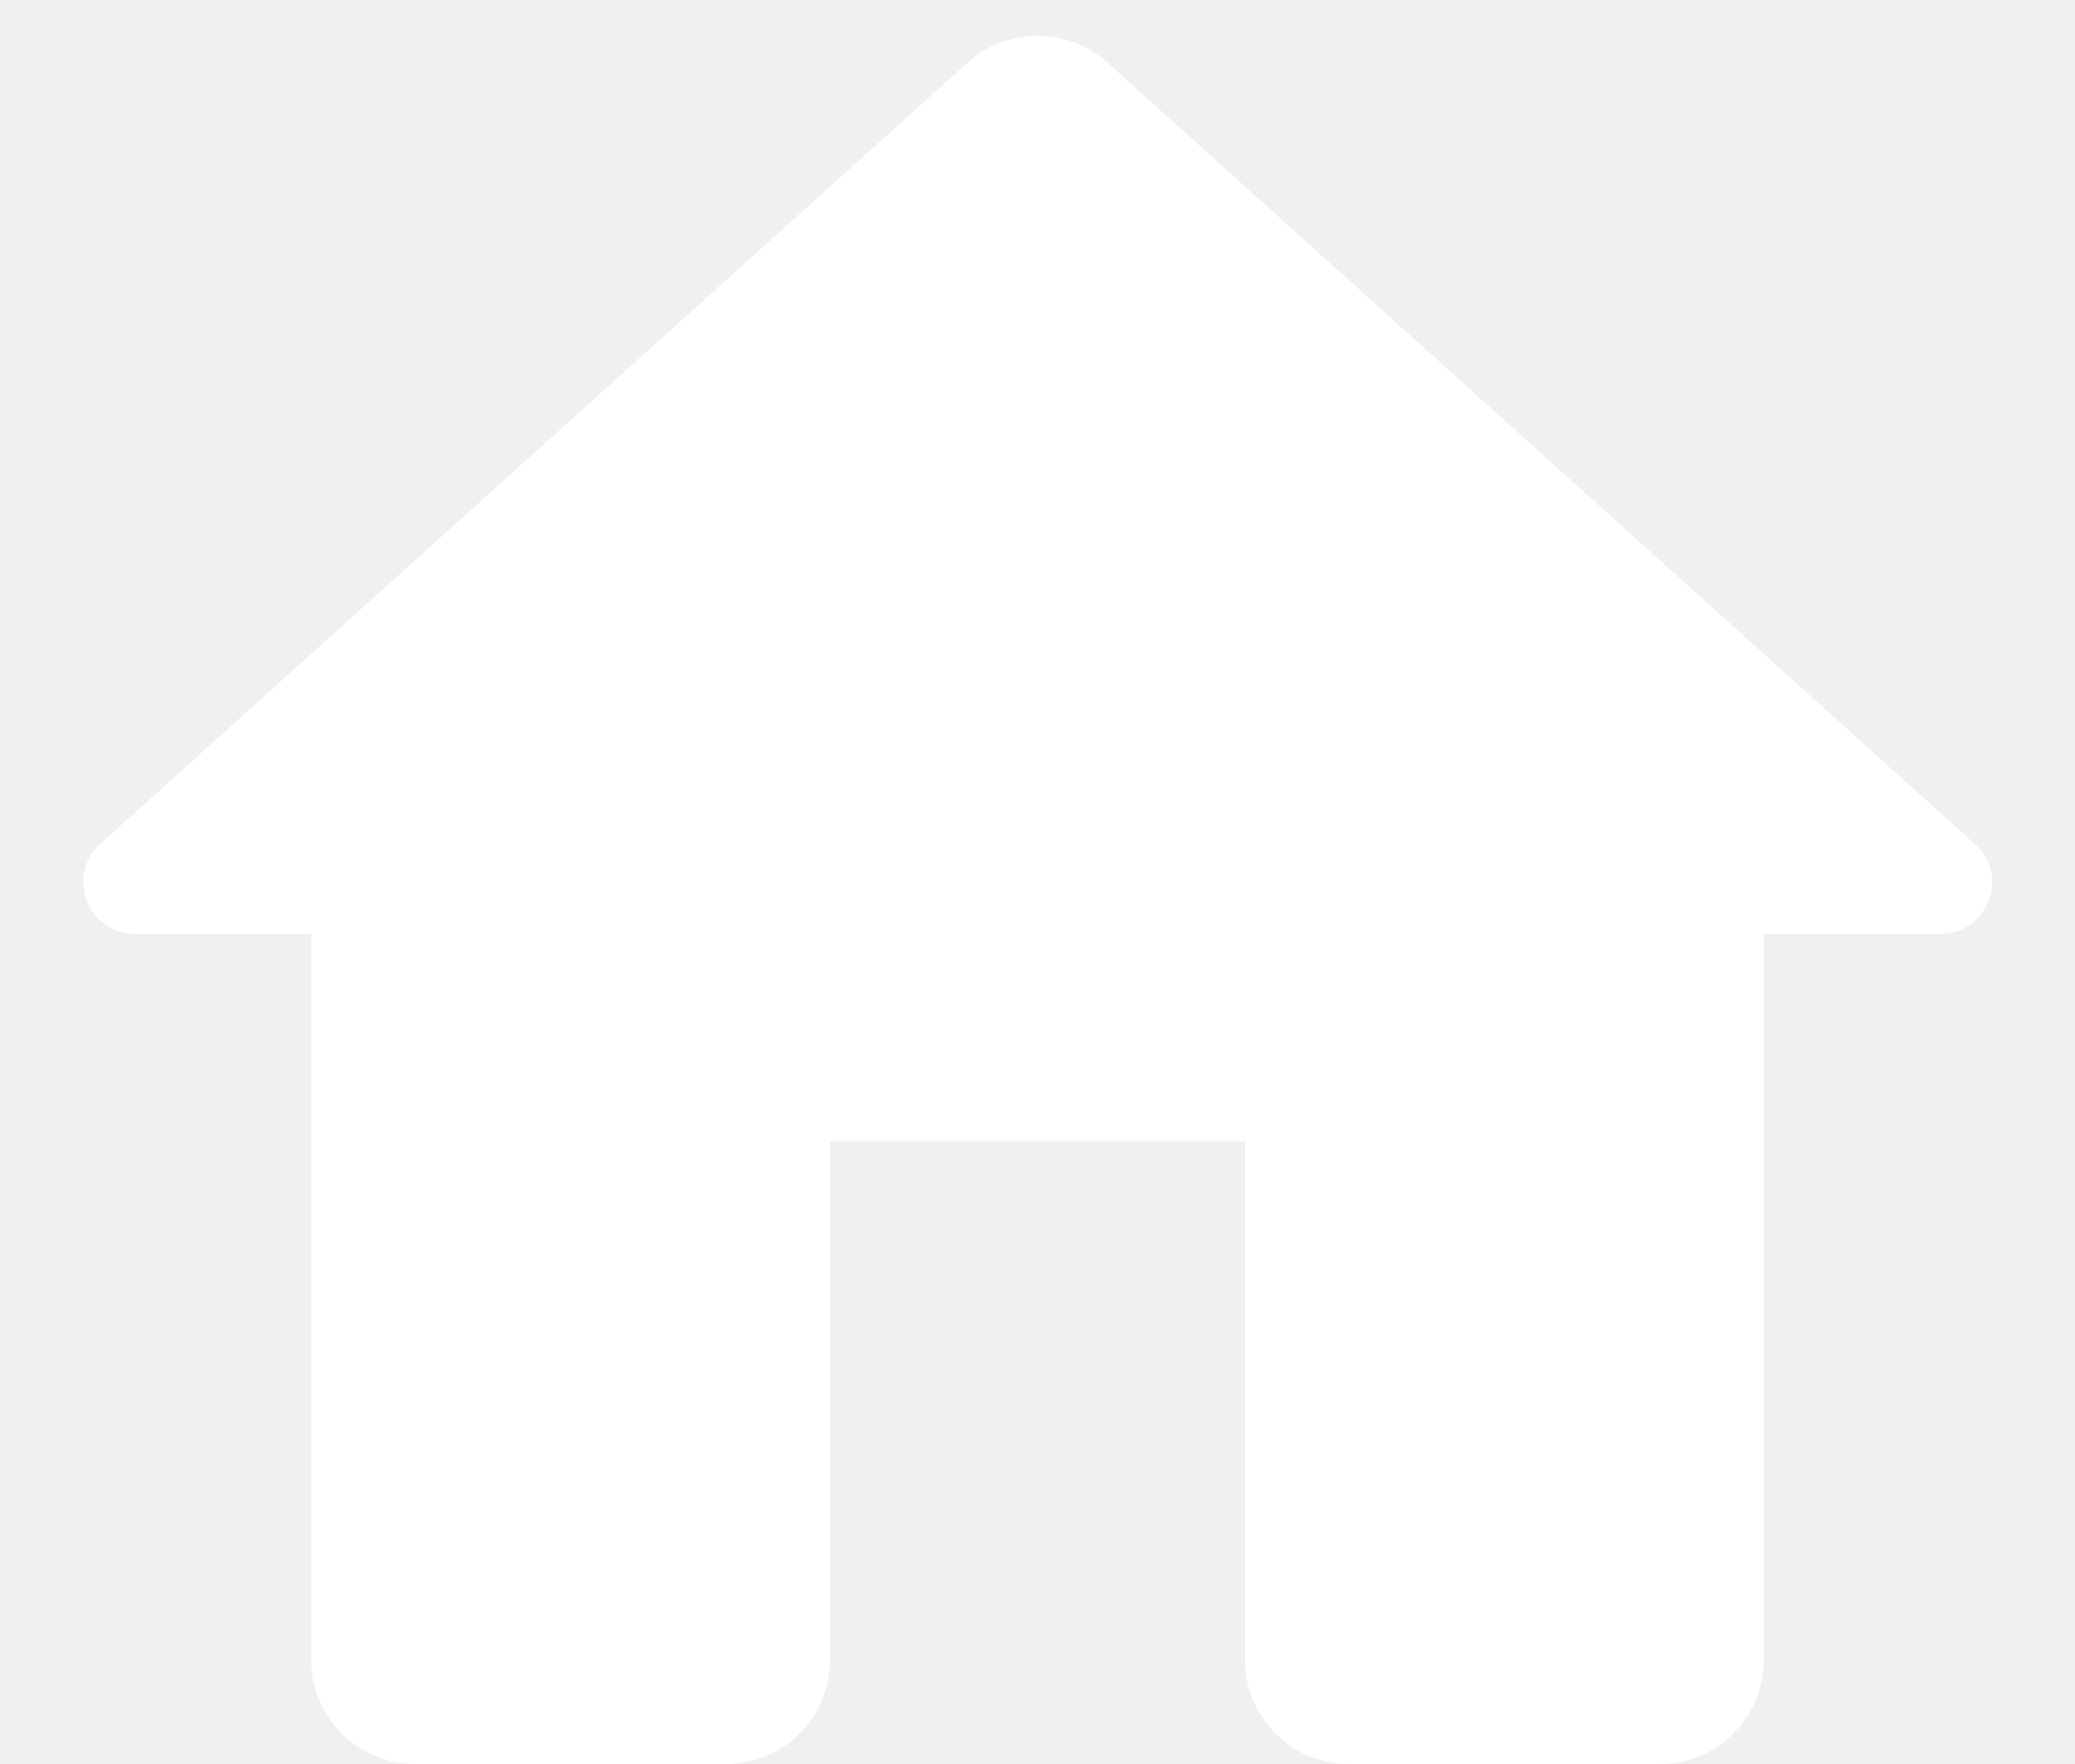
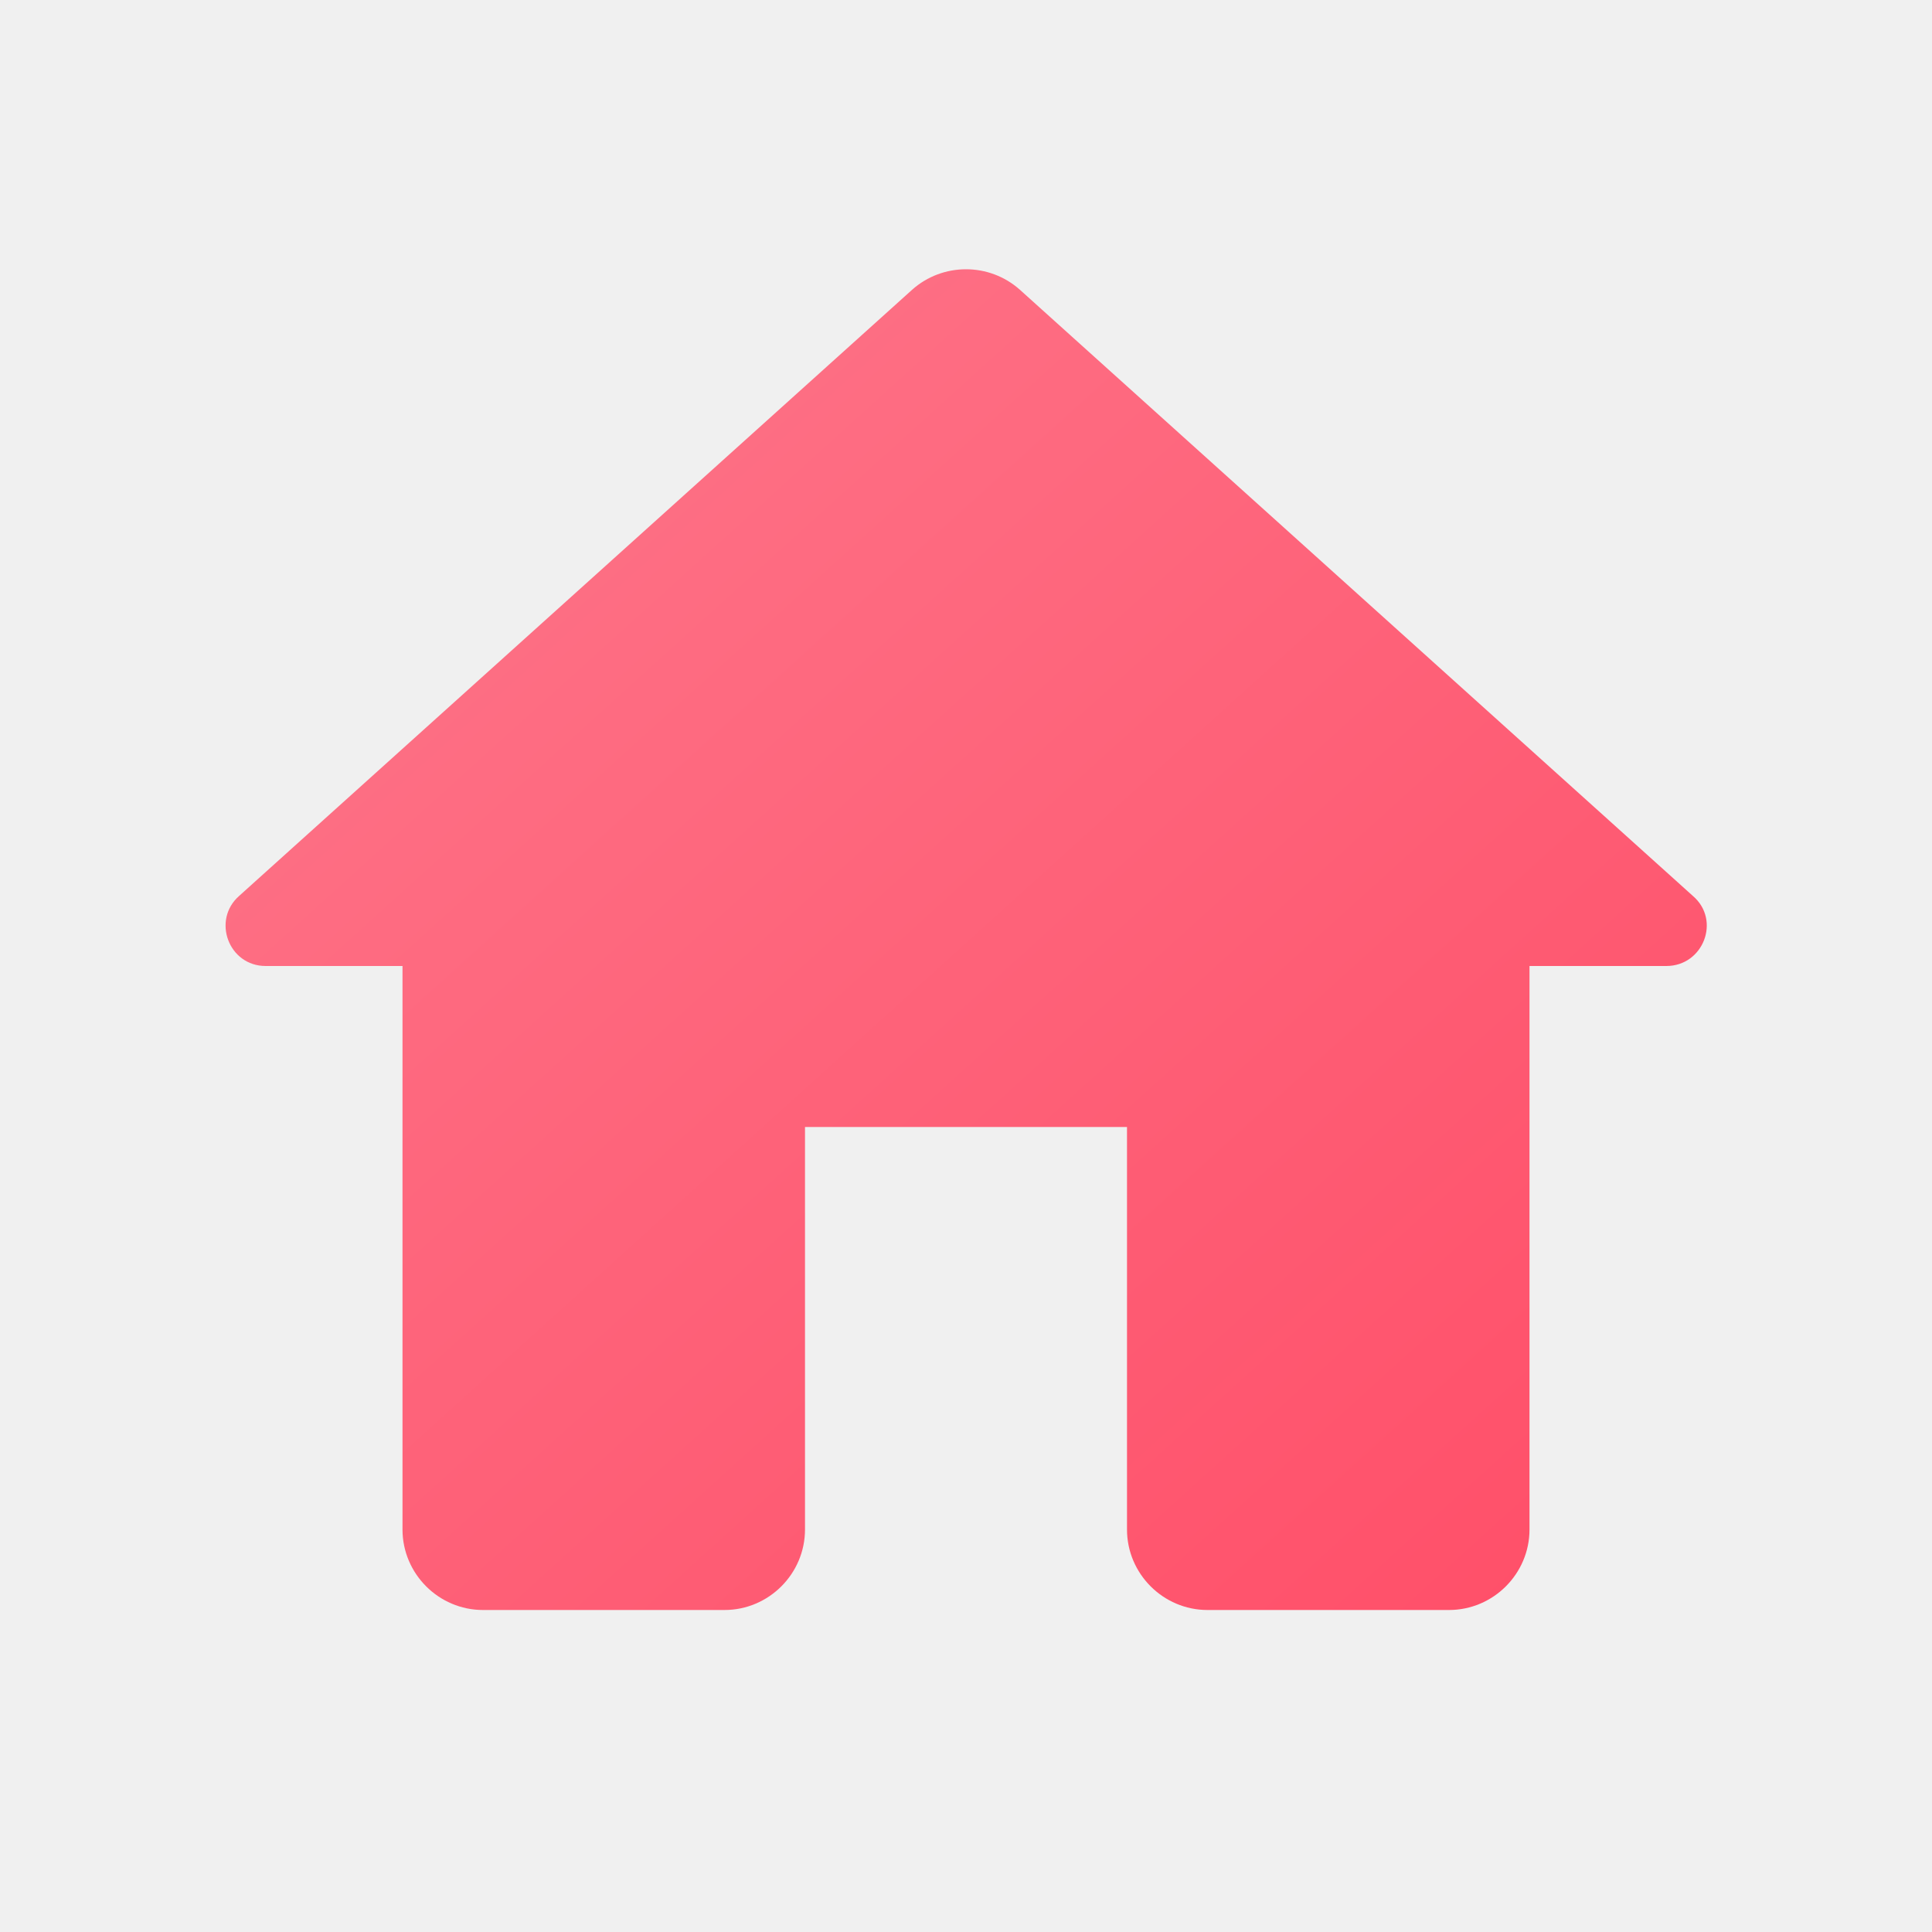
- <svg xmlns="http://www.w3.org/2000/svg" width="20" height="17" viewBox="0 0 20 17" fill="none">
-   <path d="M8 16V11H12V16C12 16.55 12.45 17 13 17H16C16.55 17 17 16.55 17 16V9H18.7C19.16 9 19.38 8.43 19.03 8.13L10.67 0.6C10.29 0.26 9.71 0.26 9.33 0.6L0.97 8.13C0.63 8.43 0.84 9 1.3 9H3V16C3 16.55 3.45 17 4 17H7C7.55 17 8 16.55 8 16Z" fill="white" />
+ <svg xmlns="http://www.w3.org/2000/svg" width="24" height="24" viewBox="0 0 24 24" fill="none">
+   <g clip-path="url(#clip0_3917_12493)">
+     <path d="M10 19V14H14V19C14 19.55 14.45 20 15 20H18C18.55 20 19 19.55 19 19V12H20.7C21.16 12 21.38 11.43 21.03 11.13L12.67 3.6C12.29 3.26 11.71 3.26 11.33 3.6L2.97 11.13C2.63 11.43 2.84 12 3.3 12H5V19C5 19.55 5.45 20 6 20H9C9.55 20 10 19.55 10 19Z" fill="url(#paint0_linear_3917_12493)" />
+   </g>
+   <defs>
+     <linearGradient id="paint0_linear_3917_12493" x1="21.202" y1="20.04" x2="4.63" y2="1.731" gradientUnits="userSpaceOnUse">
+       <stop stop-color="#FF4D67" />
+       <stop offset="1" stop-color="#FD788C" />
+     </linearGradient>
+     <clipPath id="clip0_3917_12493">
+       <rect width="24" height="24" fill="white" />
+     </clipPath>
+   </defs>
</svg>
